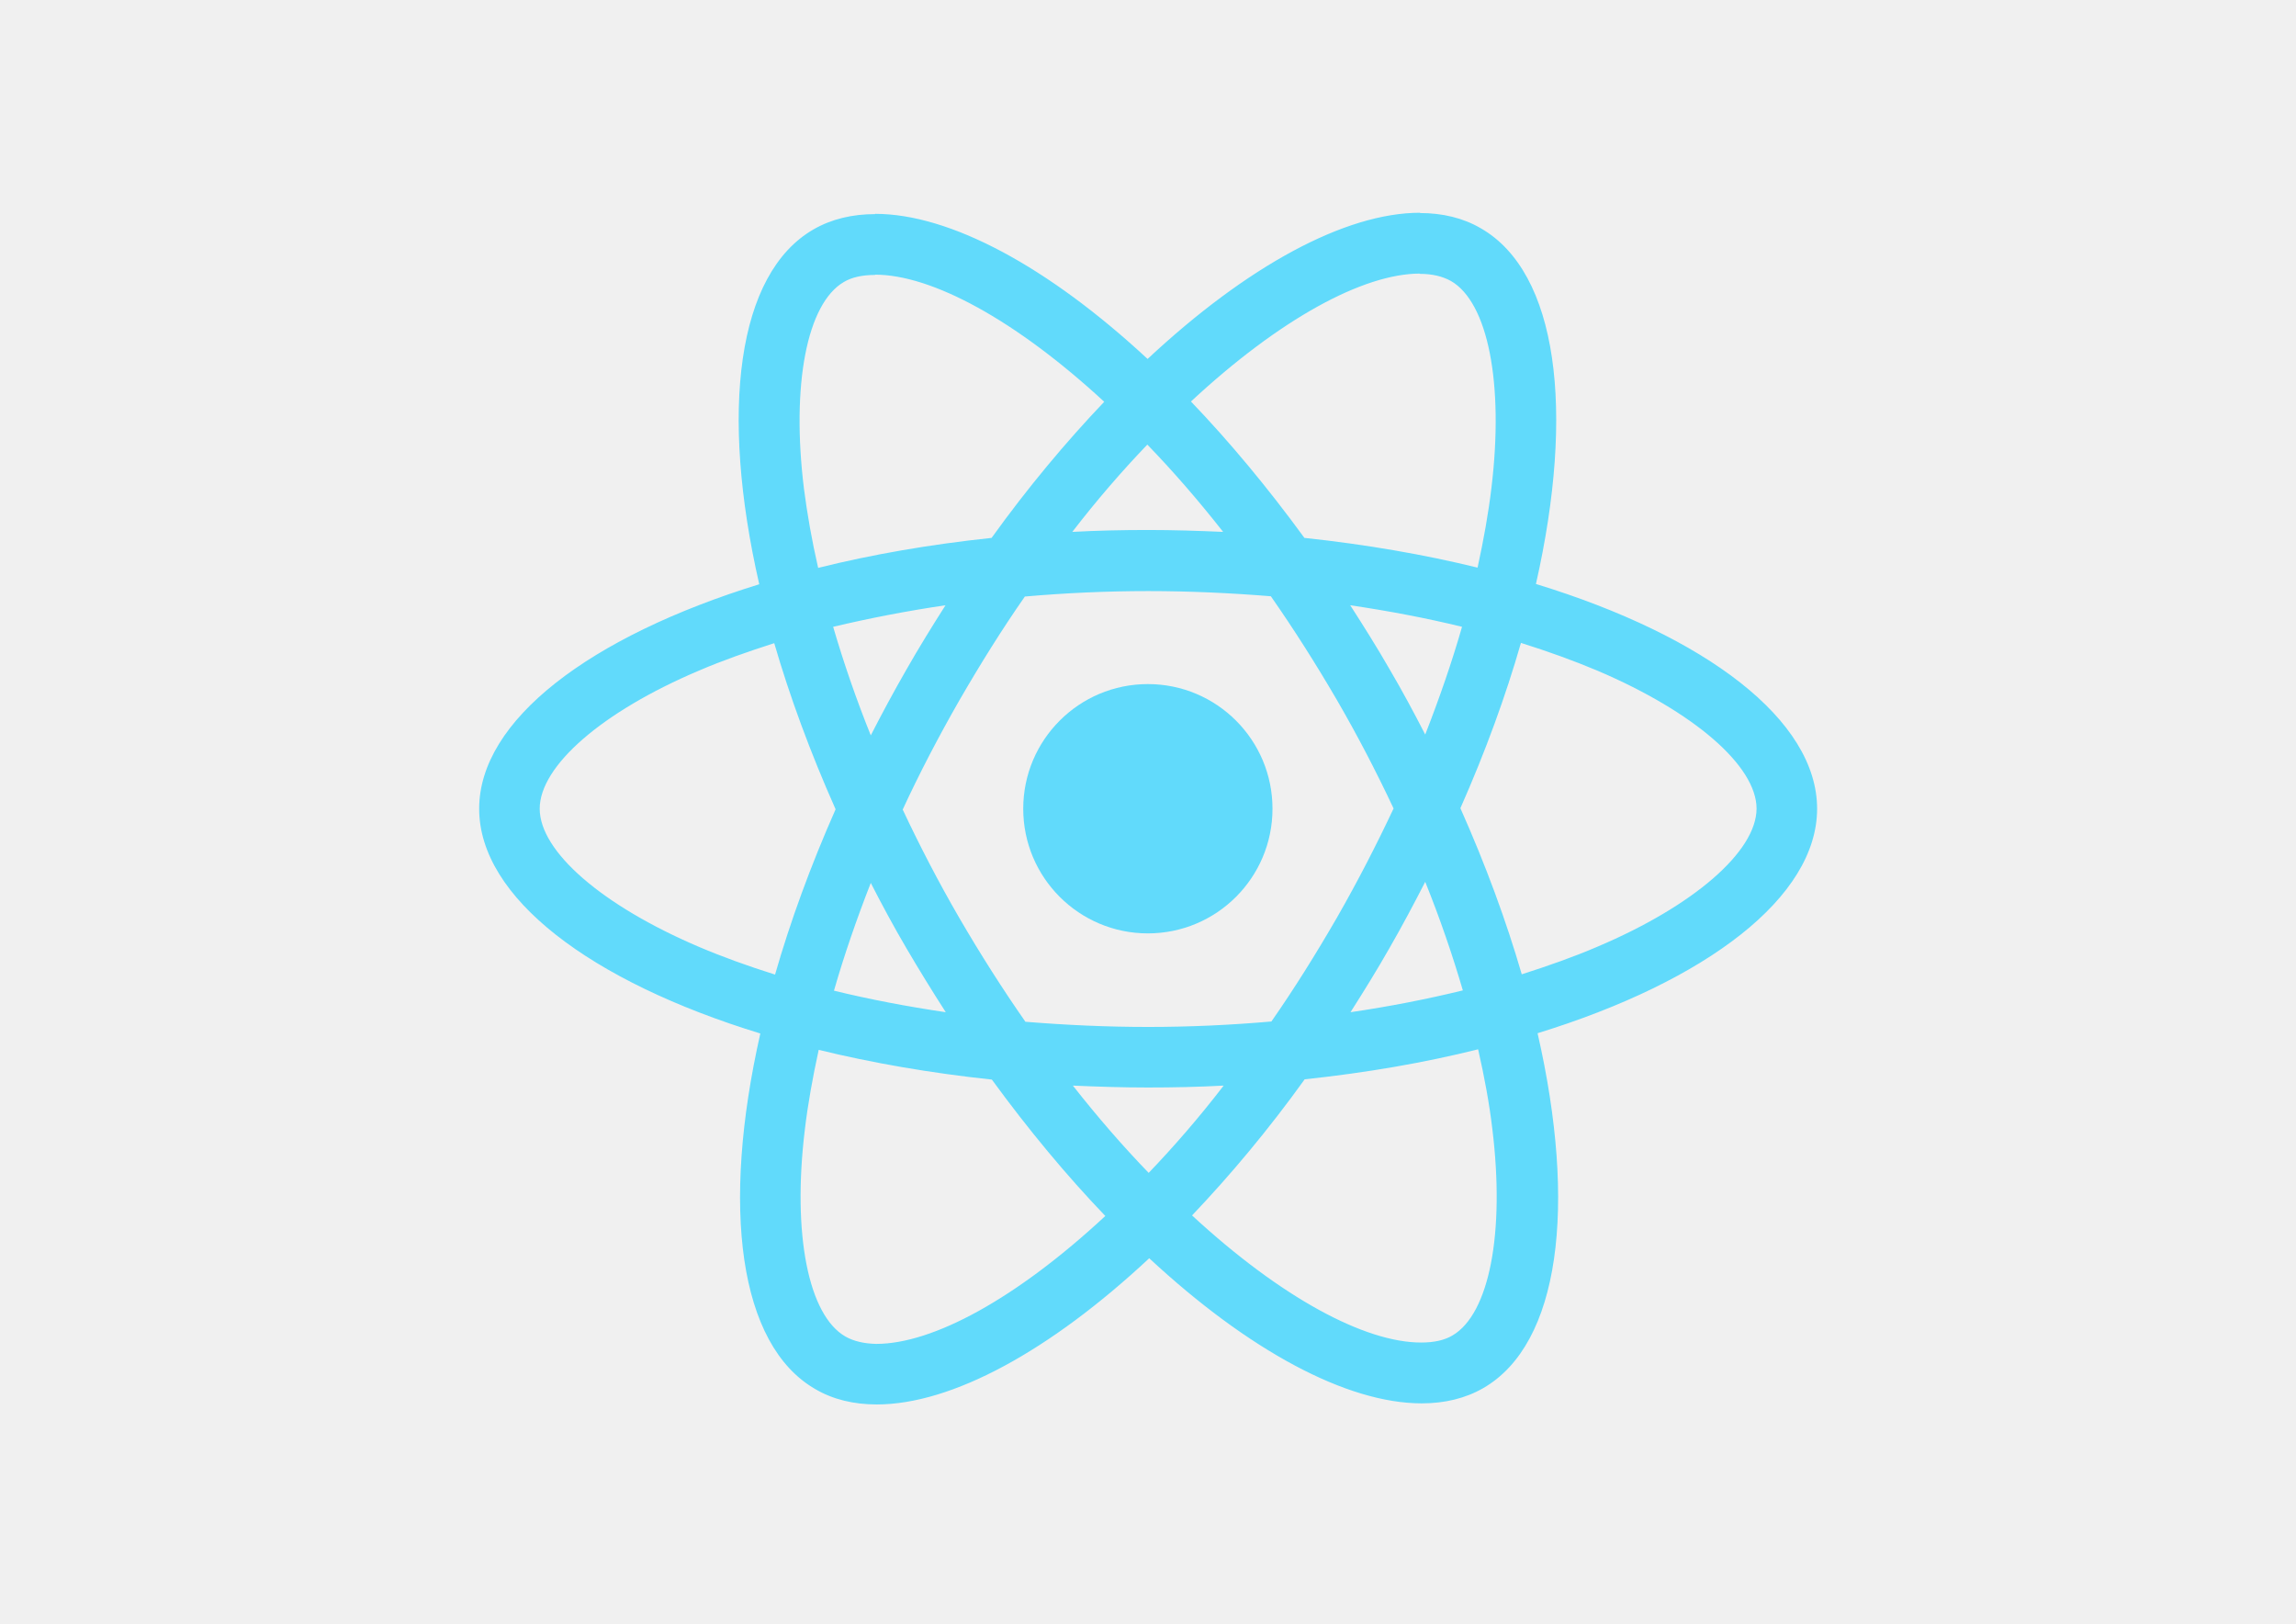
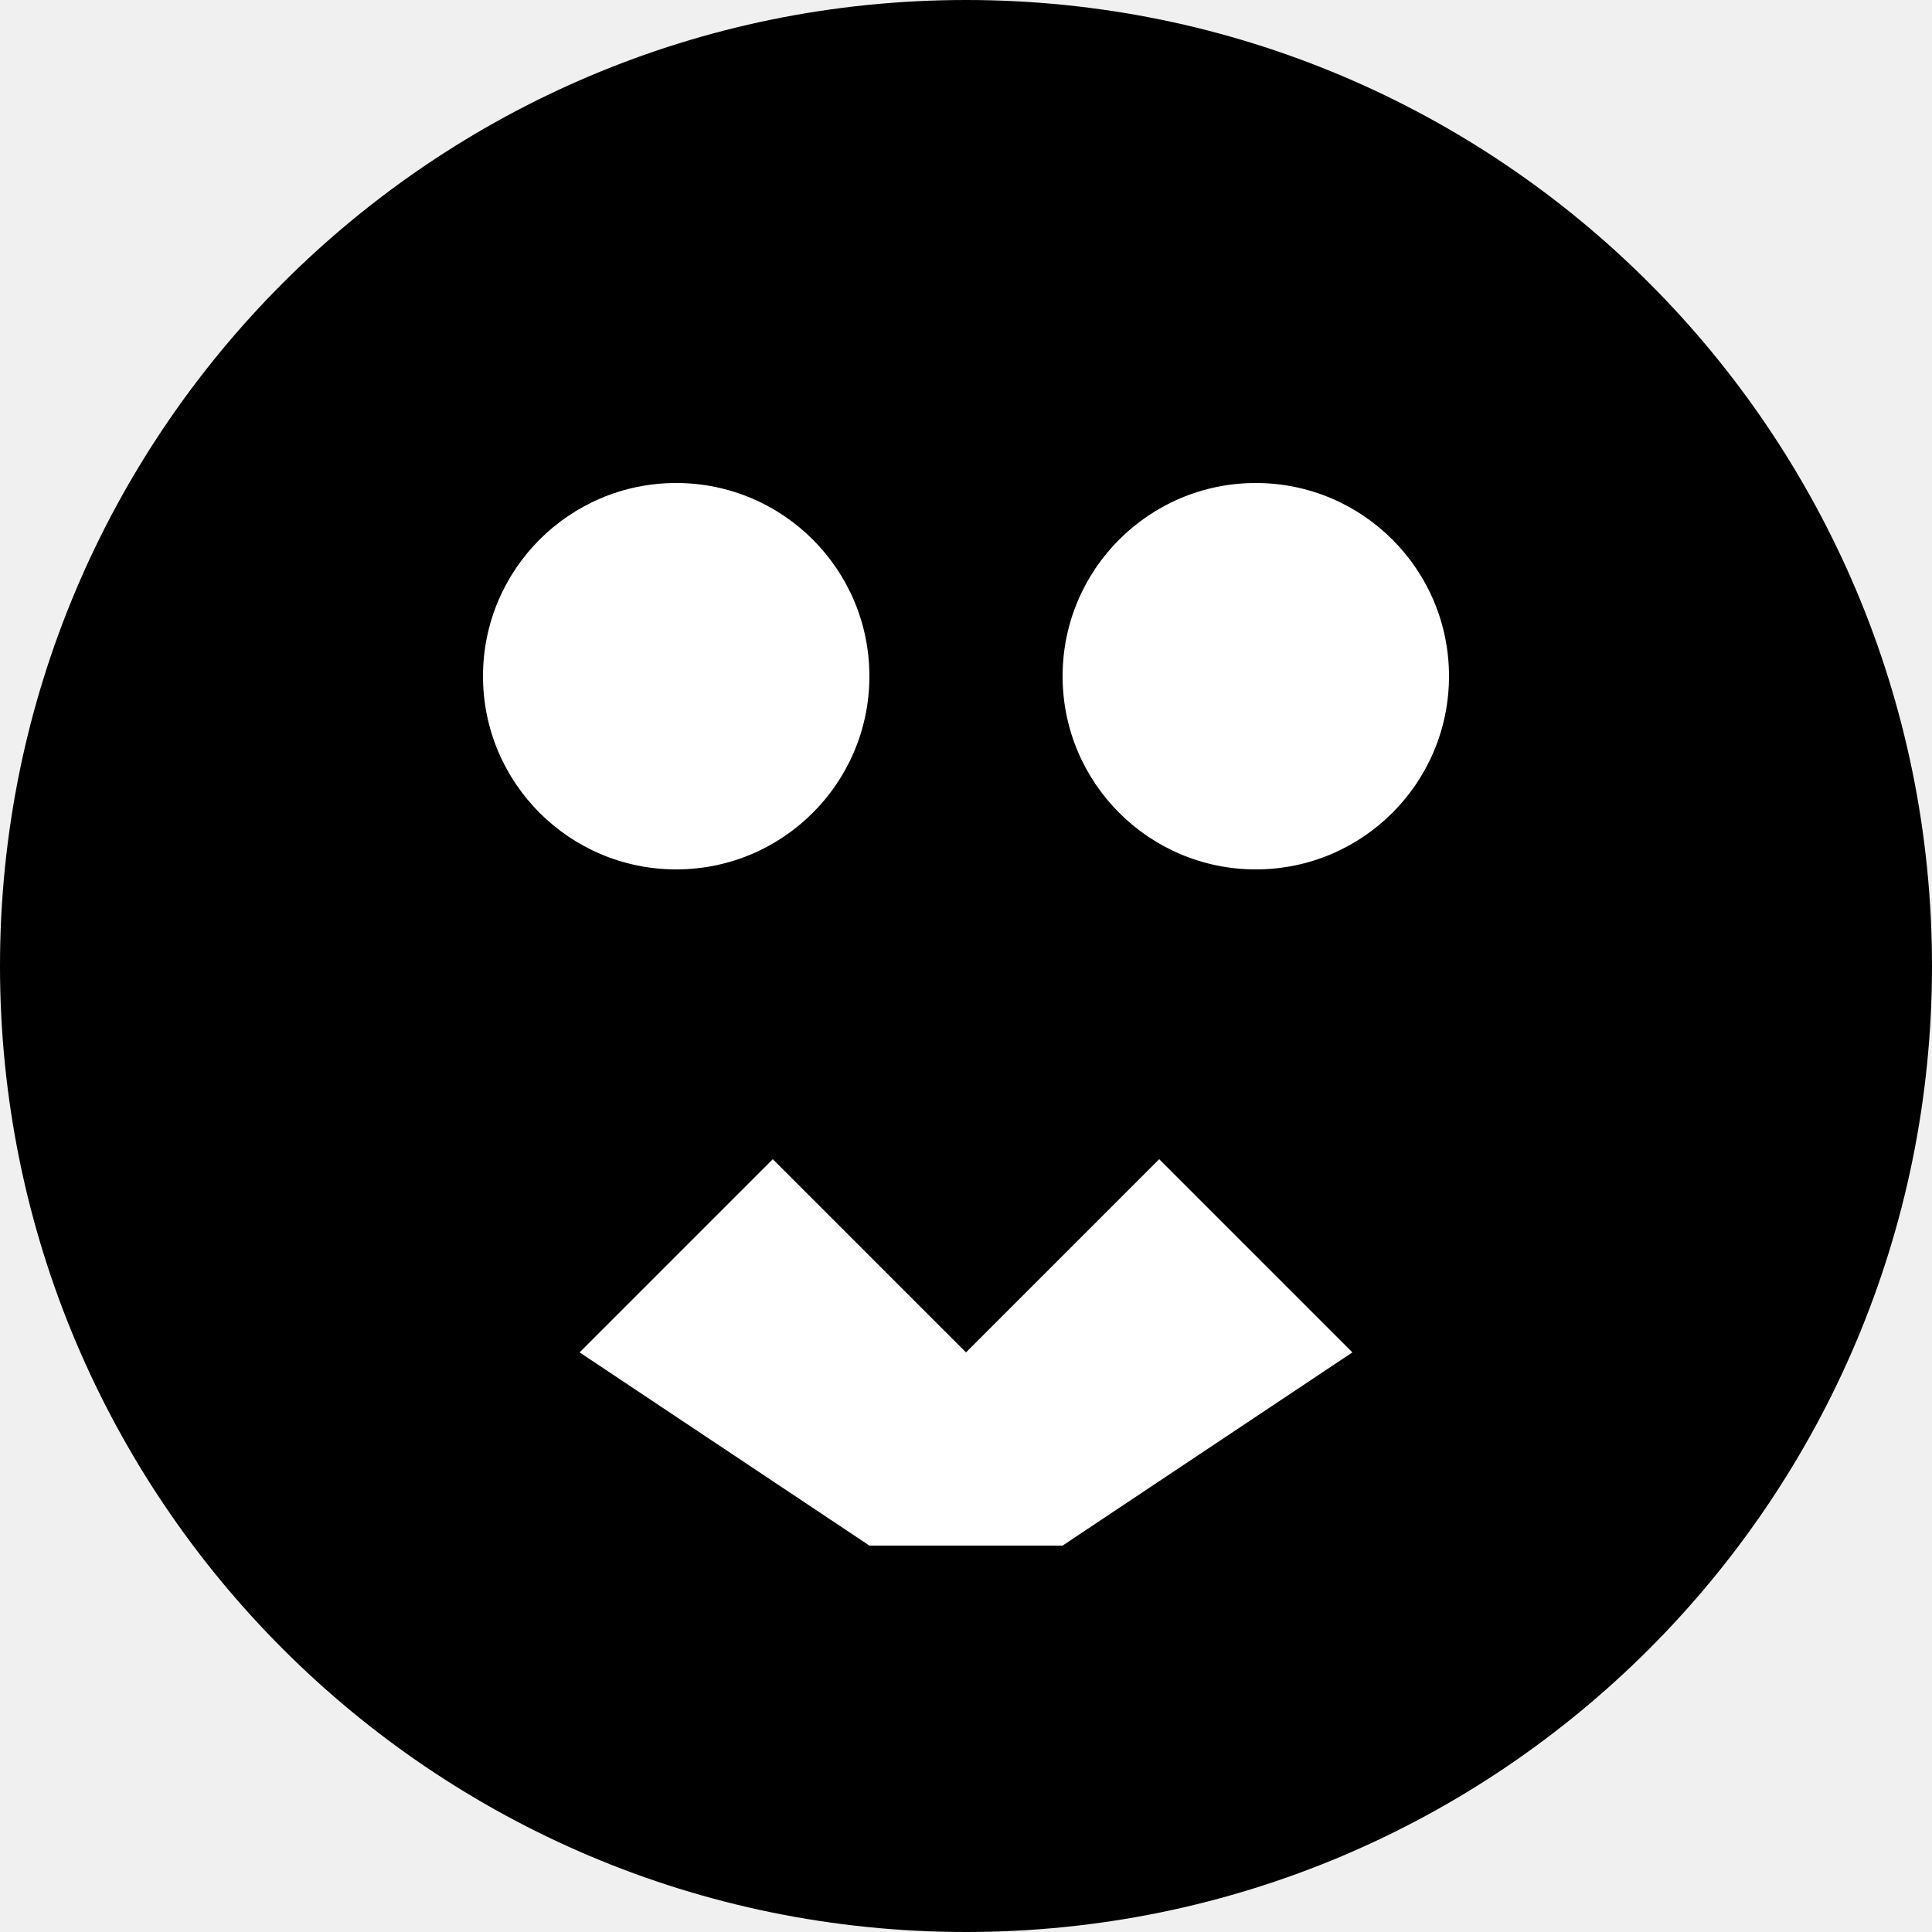
- <svg xmlns="http://www.w3.org/2000/svg" viewBox="0 0 841.9 595.3">
-   <g fill="#61DAFB">
-     <path d="M666.3 296.5c0-32.5-40.7-63.3-103.1-82.4 14.4-63.6 8-114.2-20.2-130.4-6.5-3.8-14.1-5.6-22.4-5.6v22.3c4.6 0 8.3.9 11.4 2.6 13.6 7.8 19.5 37.5 14.9 75.7-1.1 9.4-2.9 19.3-5.1 29.4-19.6-4.8-41-8.5-63.5-10.9-13.5-18.5-27.5-35.3-41.6-50 32.6-30.3 63.2-46.9 84-46.9V78c-27.5 0-63.5 19.6-99.9 53.6-36.4-33.8-72.4-53.2-99.9-53.2v22.3c20.7 0 51.4 16.5 84 46.6-14 14.7-28 31.4-41.3 49.9-22.6 2.4-44 6.1-63.6 11-2.3-10-4-19.7-5.2-29-4.7-38.2 1.1-67.9 14.6-75.8 3-1.8 6.9-2.6 11.5-2.6V78.5c-8.4 0-16 1.8-22.6 5.6-28.1 16.2-34.4 66.7-19.9 130.1-62.2 19.2-102.7 49.9-102.7 82.3 0 32.5 40.7 63.3 103.1 82.4-14.4 63.6-8 114.2 20.2 130.4 6.5 3.8 14.1 5.6 22.5 5.6 27.5 0 63.5-19.6 99.9-53.6 36.4 33.8 72.4 53.2 99.9 53.2 8.4 0 16-1.8 22.6-5.6 28.1-16.2 34.4-66.7 19.9-130.1 62-19.1 102.5-49.9 102.5-82.3zm-130.2-66.7c-3.7 12.9-8.3 26.2-13.5 39.5-4.1-8-8.4-16-13.1-24-4.6-8-9.5-15.8-14.4-23.4 14.2 2.1 27.9 4.7 41 7.9zm-45.8 106.5c-7.8 13.5-15.8 26.3-24.1 38.2-14.9 1.3-30 2-45.2 2-15.1 0-30.2-.7-45-1.9-8.3-11.9-16.4-24.6-24.2-38-7.6-13.1-14.5-26.4-20.8-39.8 6.2-13.4 13.2-26.8 20.7-39.9 7.8-13.5 15.8-26.3 24.1-38.2 14.9-1.3 30-2 45.2-2 15.1 0 30.2.7 45 1.9 8.3 11.9 16.4 24.6 24.2 38 7.6 13.1 14.5 26.4 20.8 39.8-6.3 13.4-13.2 26.8-20.7 39.9zm32.3-13c5.4 13.4 10 26.8 13.8 39.8-13.1 3.2-26.9 5.9-41.2 8 4.9-7.7 9.8-15.6 14.4-23.7 4.6-8 8.9-16.1 13-24.1zM421.2 430c-9.3-9.6-18.6-20.3-27.8-32 9 .4 18.2.7 27.5.7 9.4 0 18.7-.2 27.8-.7-9 11.7-18.3 22.4-27.5 32zm-74.4-58.9c-14.2-2.1-27.9-4.7-41-7.9 3.7-12.9 8.3-26.2 13.5-39.5 4.1 8 8.4 16 13.1 24 4.7 8 9.5 15.8 14.4 23.4zM420.7 163c9.3 9.6 18.6 20.3 27.8 32-9-.4-18.2-.7-27.5-.7-9.4 0-18.7.2-27.8.7 9-11.7 18.3-22.4 27.5-32zm-74 58.9c-4.9 7.7-9.8 15.6-14.4 23.7-4.6 8-8.9 16-13 24-5.4-13.4-10-26.8-13.8-39.8 13.1-3.1 26.9-5.8 41.2-7.9zm-90.5 125.2c-35.4-15.1-58.3-34.9-58.3-50.6 0-15.7 22.9-35.6 58.3-50.6 8.6-3.7 18-7 27.7-10.1 5.7 19.6 13.2 40 22.5 60.9-9.2 20.8-16.6 41.1-22.2 60.6-9.9-3.1-19.3-6.5-28-10.2zM310 490c-13.6-7.8-19.5-37.5-14.9-75.7 1.1-9.4 2.9-19.3 5.1-29.4 19.6 4.8 41 8.5 63.5 10.9 13.5 18.5 27.5 35.3 41.6 50-32.6 30.3-63.2 46.9-84 46.9-4.5-.1-8.3-1-11.3-2.7zm237.2-76.2c4.7 38.2-1.1 67.9-14.6 75.8-3 1.8-6.9 2.6-11.5 2.6-20.7 0-51.4-16.5-84-46.6 14-14.7 28-31.4 41.3-49.9 22.6-2.4 44-6.1 63.6-11 2.3 10.1 4.1 19.8 5.2 29.1zm38.5-66.7c-8.6 3.7-18 7-27.7 10.1-5.7-19.6-13.2-40-22.5-60.9 9.2-20.8 16.6-41.1 22.2-60.6 9.9 3.1 19.3 6.5 28.1 10.2 35.4 15.1 58.3 34.9 58.3 50.6-.1 15.7-23 35.6-58.4 50.6zM320.8 78.4z" />
-     <circle cx="420.9" cy="296.5" r="45.7" />
-     <path d="M520.5 78.1z" />
+ <svg width="100" height="100">
+   <g>
+     <circle cx="50" cy="50" r="50" fill="#000000" />
+     <path d="M30 70 L40 60 L50 70 L60 60 L70 70 L55 80 L45 80 L30 70" fill="#FFFFFF" />
+     <circle cx="35" cy="35" r="10" fill="#FFFFFF" />
+     <circle cx="65" cy="35" r="10" fill="#FFFFFF" />
  </g>
</svg>
